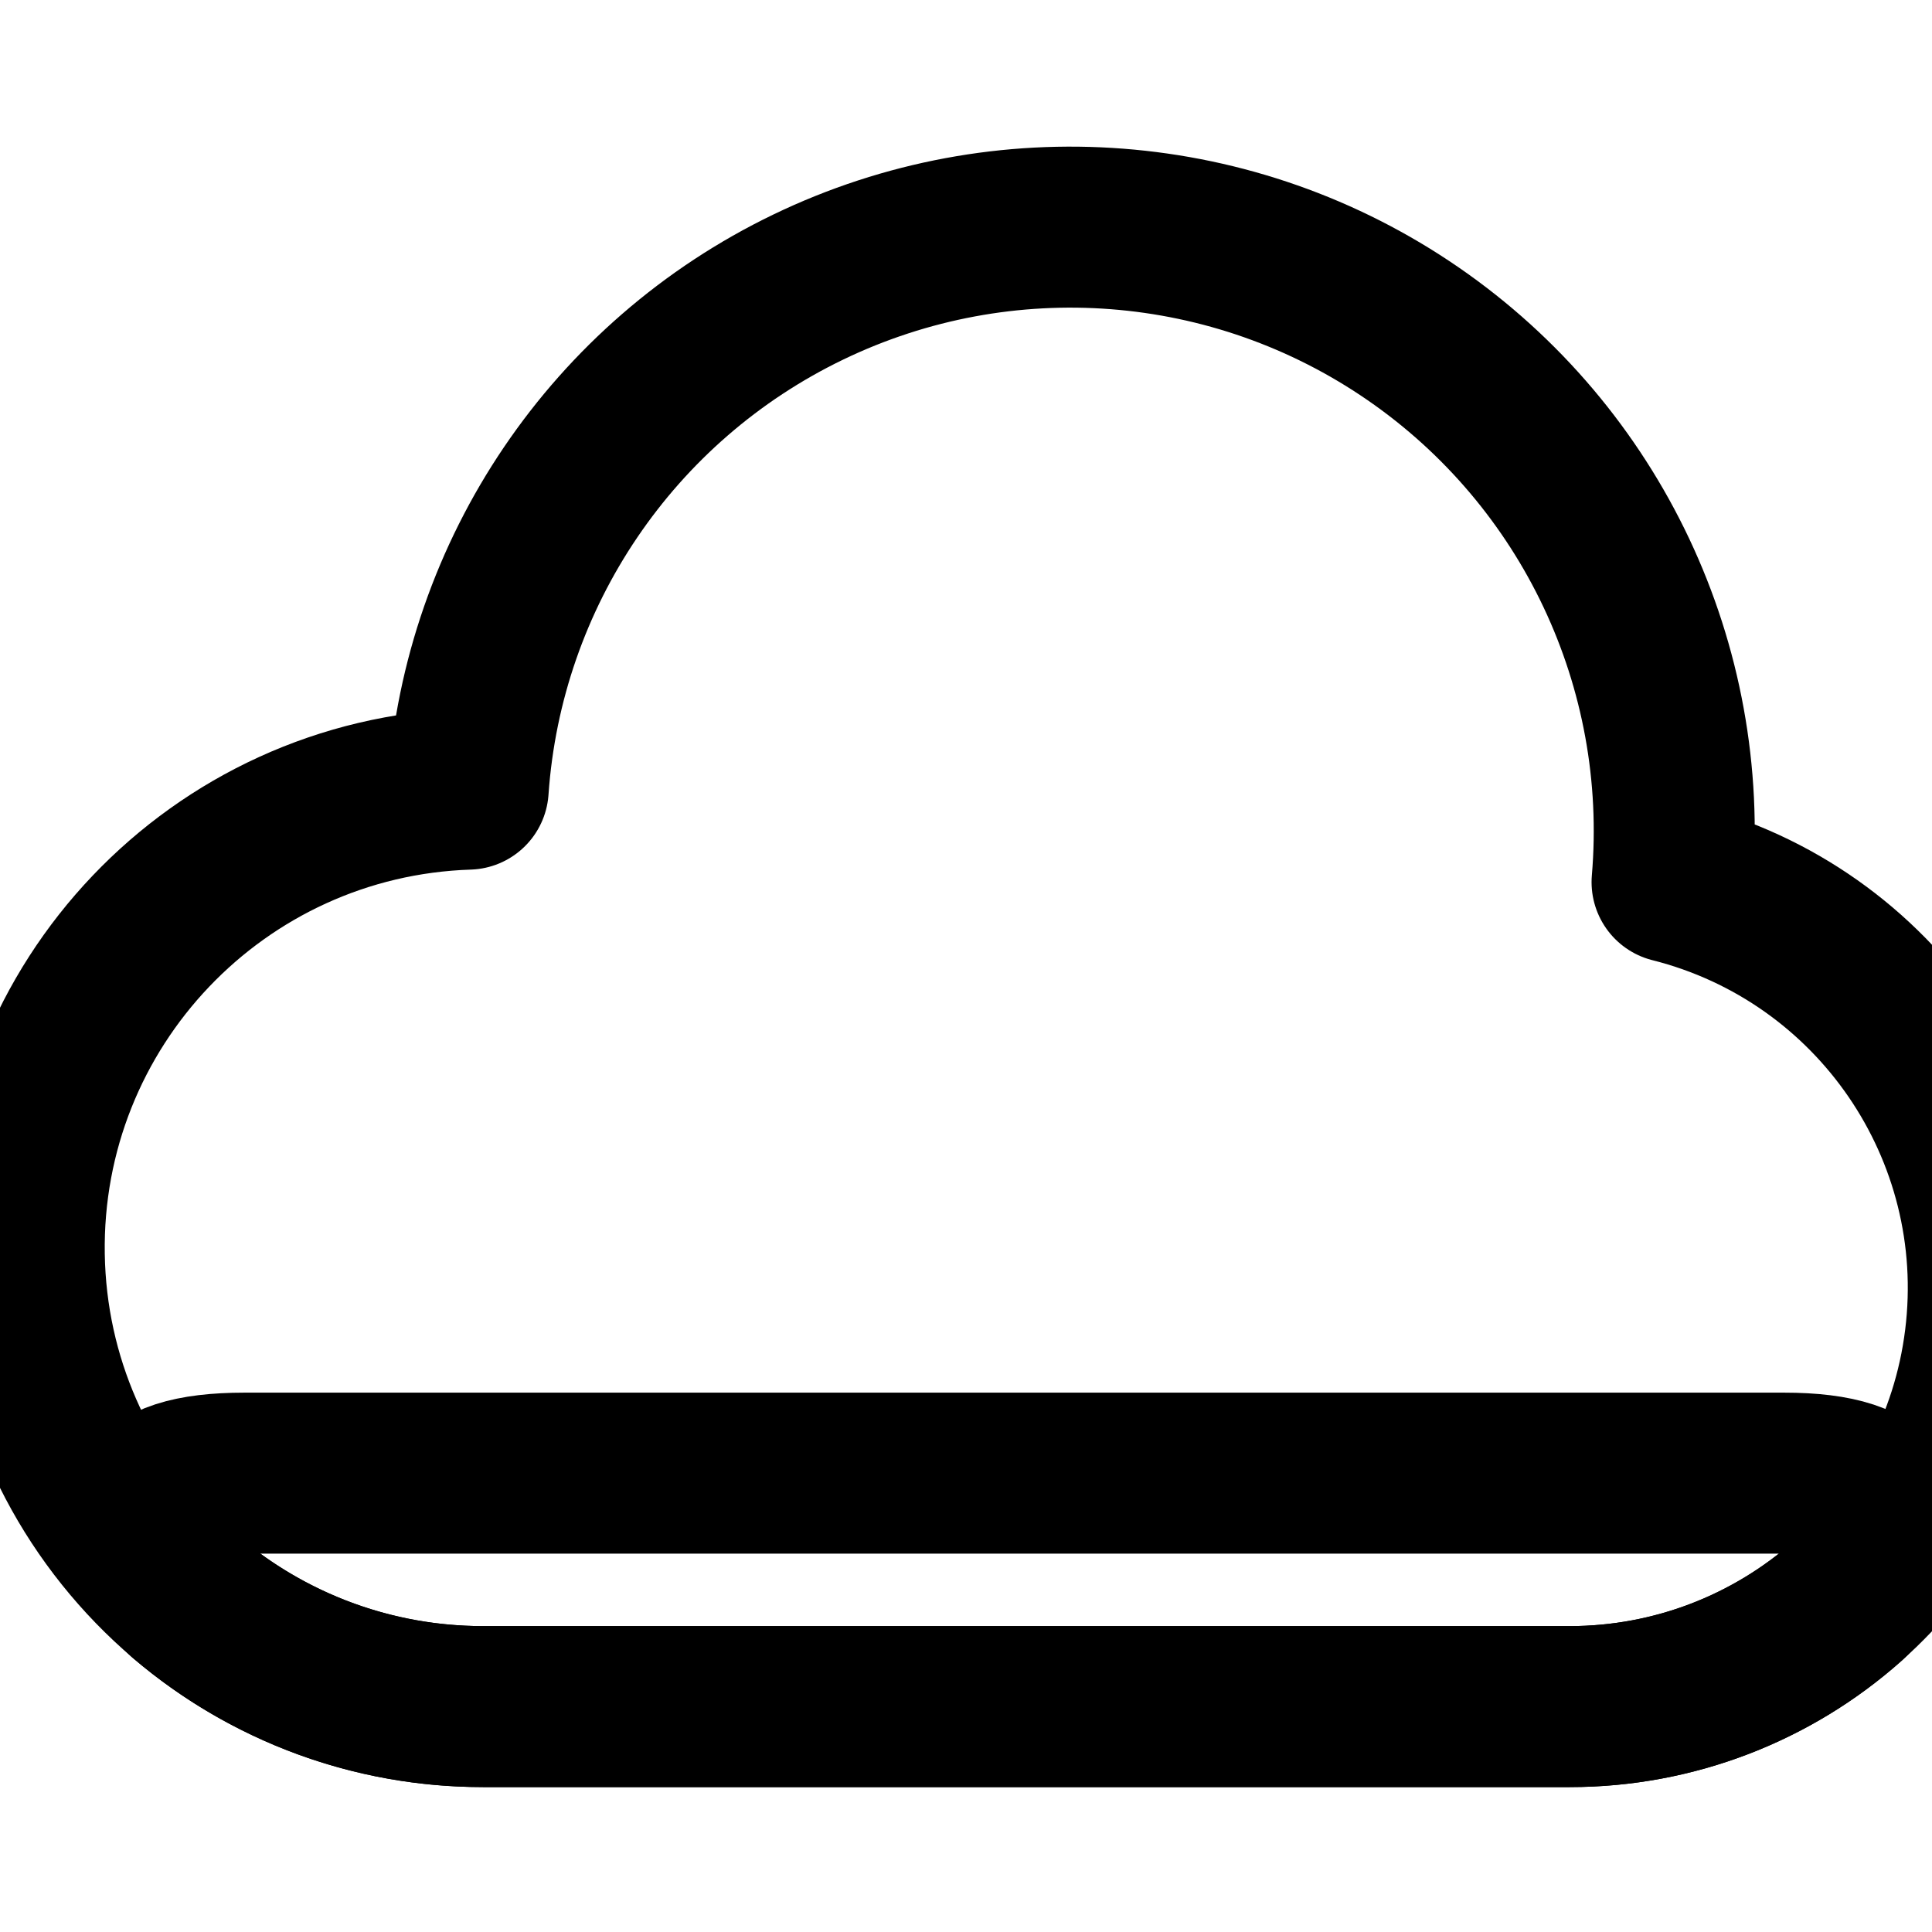
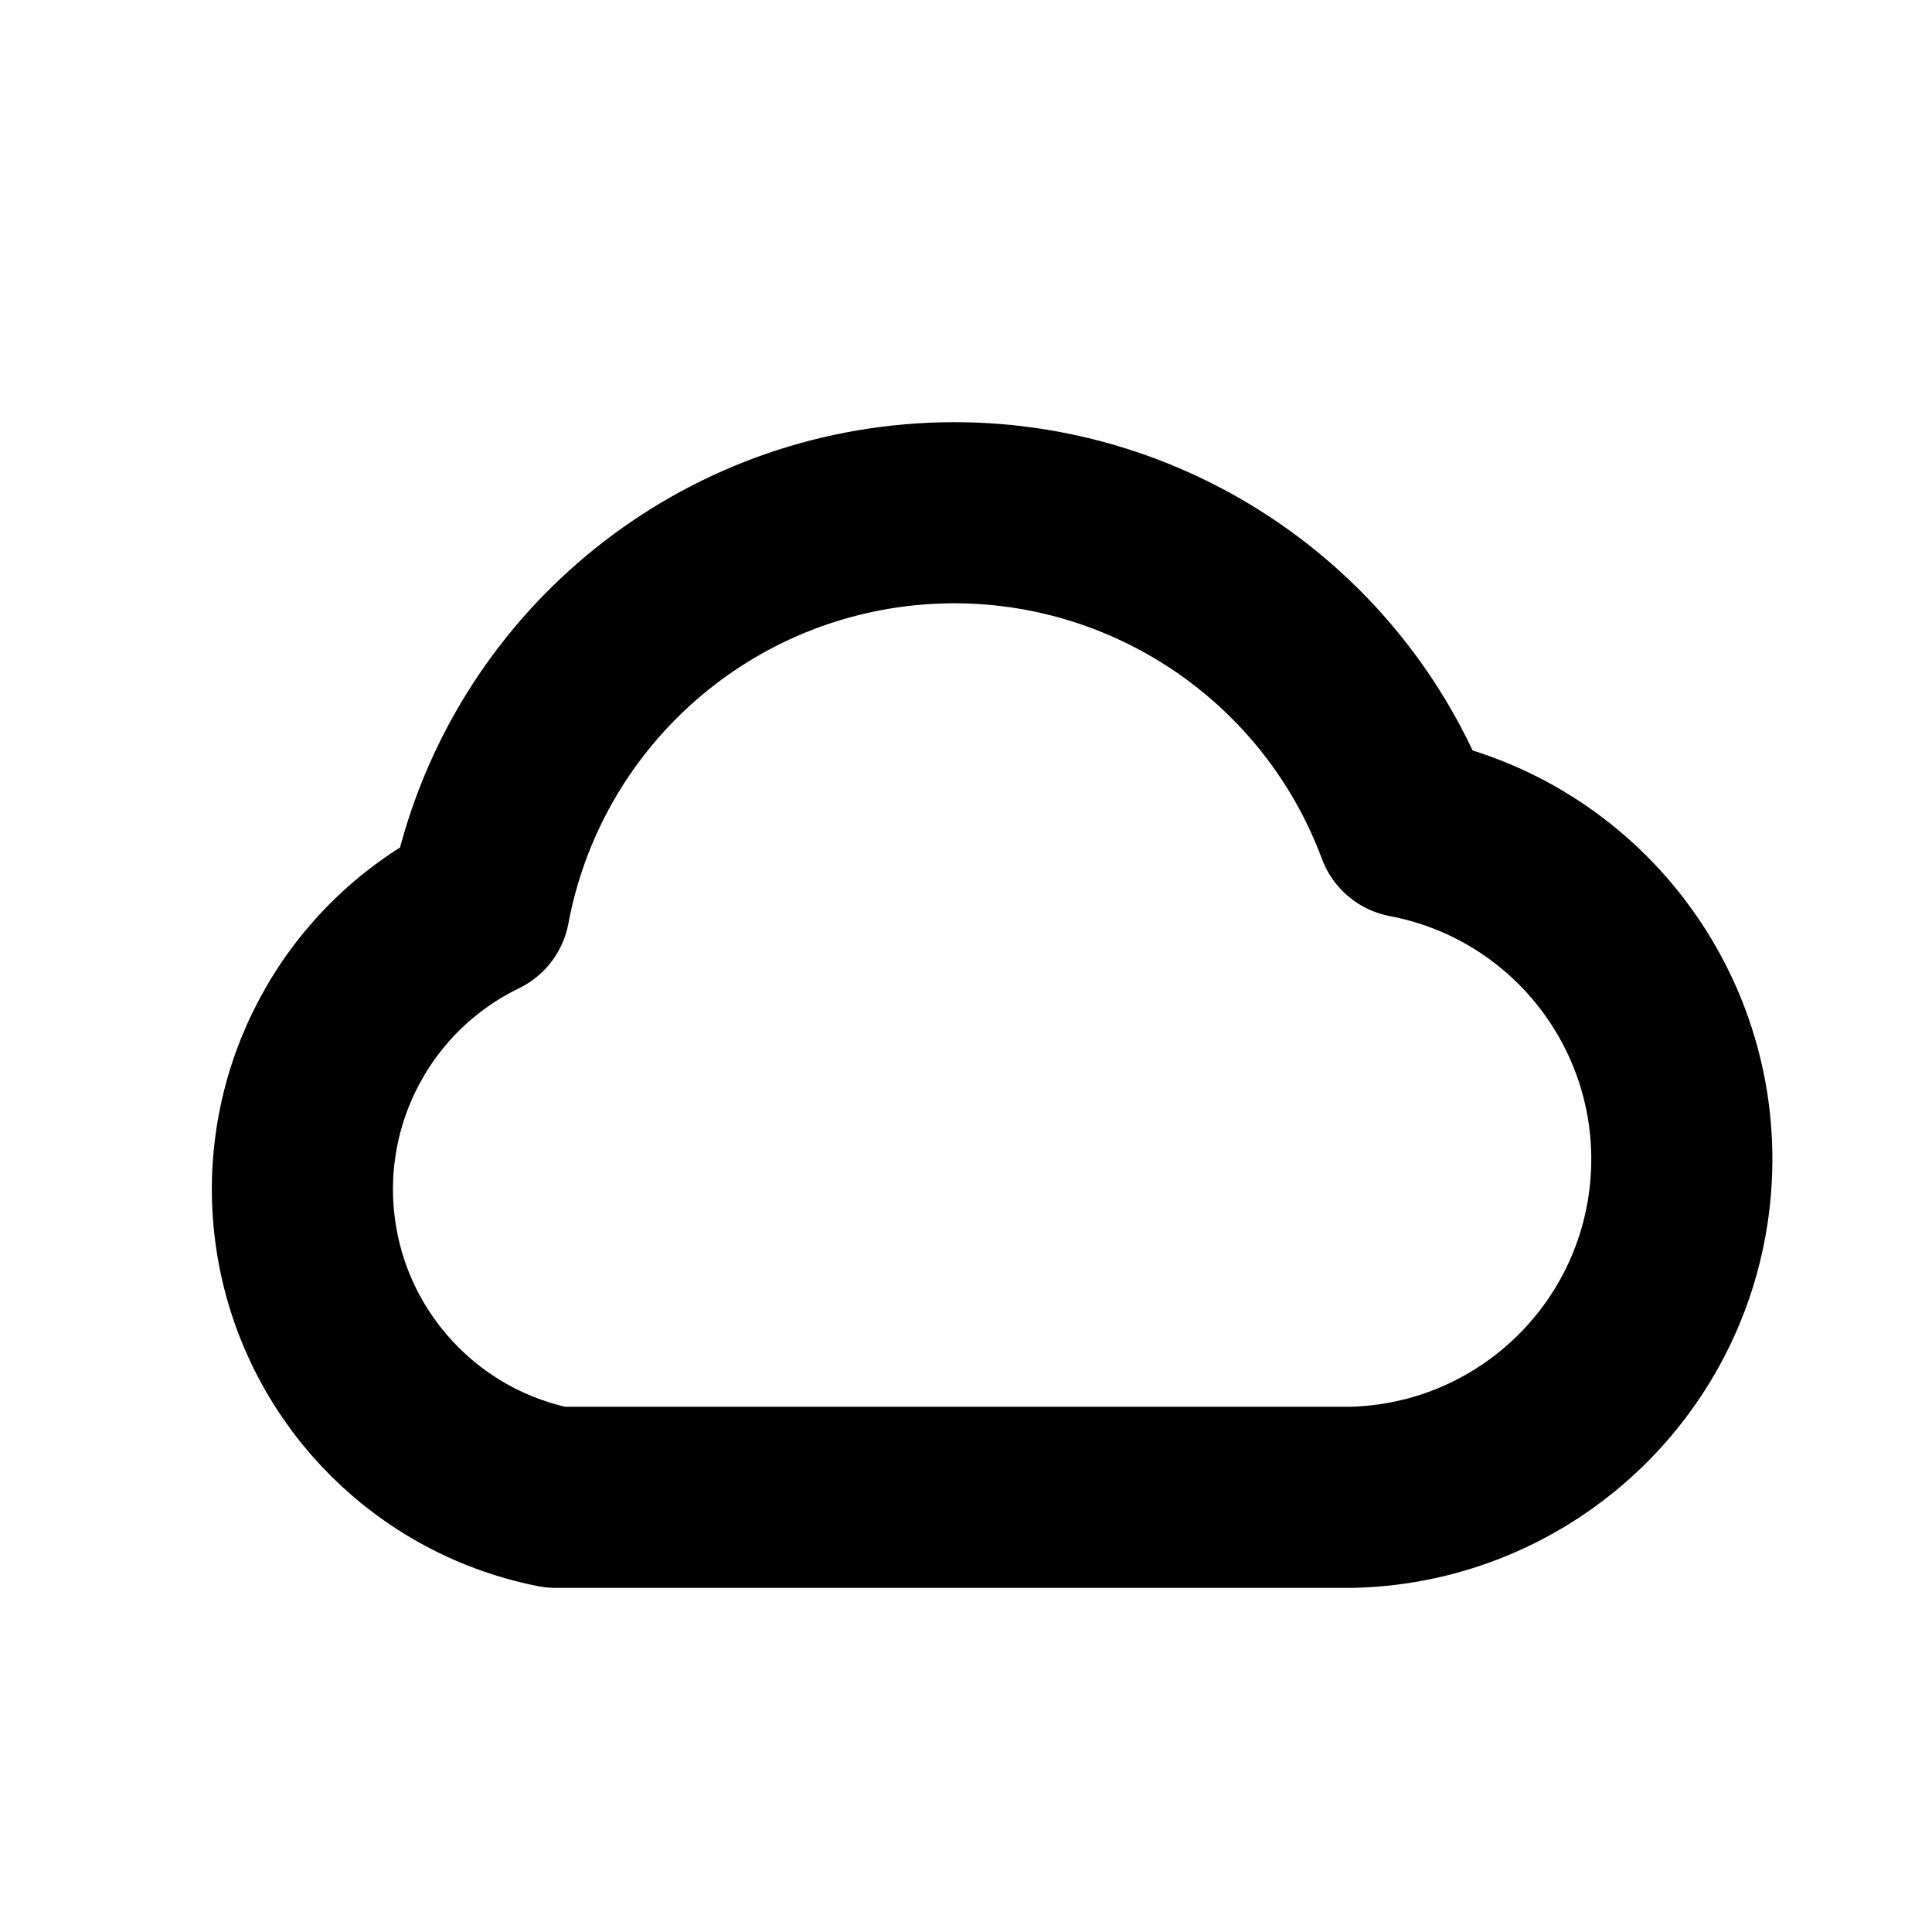
- <svg xmlns="http://www.w3.org/2000/svg" viewBox="3 0.5 24 24" fill="none">
-   <path d="M9 21.7A5.7 5.7 0 0 1 8.816 10.303A7.5 7.5 0 1 1 23.771 11.458A5.2 5.2 0 0 1 22.5 21.7Z" fill="none" stroke="currentColor" stroke-width="2" stroke-linejoin="round" stroke-linecap="round" />
-   <path d="M6.035 18.8Q4.035 18.8 5.3 20.336A5.7 5.7 0 0 0 9 21.7L22.5 21.7A5.2 5.2 0 0 0 25.96 20.382Q27.164 18.8 25.164 18.8Z" fill="none" stroke="currentColor" stroke-width="2" stroke-linejoin="round" stroke-linecap="round" />
+ <svg xmlns="http://www.w3.org/2000/svg" viewBox="0 0 16 16" fill="none" stroke="currentColor" stroke-width="1.5" stroke-linecap="round" stroke-linejoin="round">
+   <path d="M4.6 12.4h6.6a2.8 2.8 0 0 0 .45-5.55 4 4 0 0 0-7.68.66A2.6 2.6 0 0 0 4.6 12.4Z" />
</svg>
